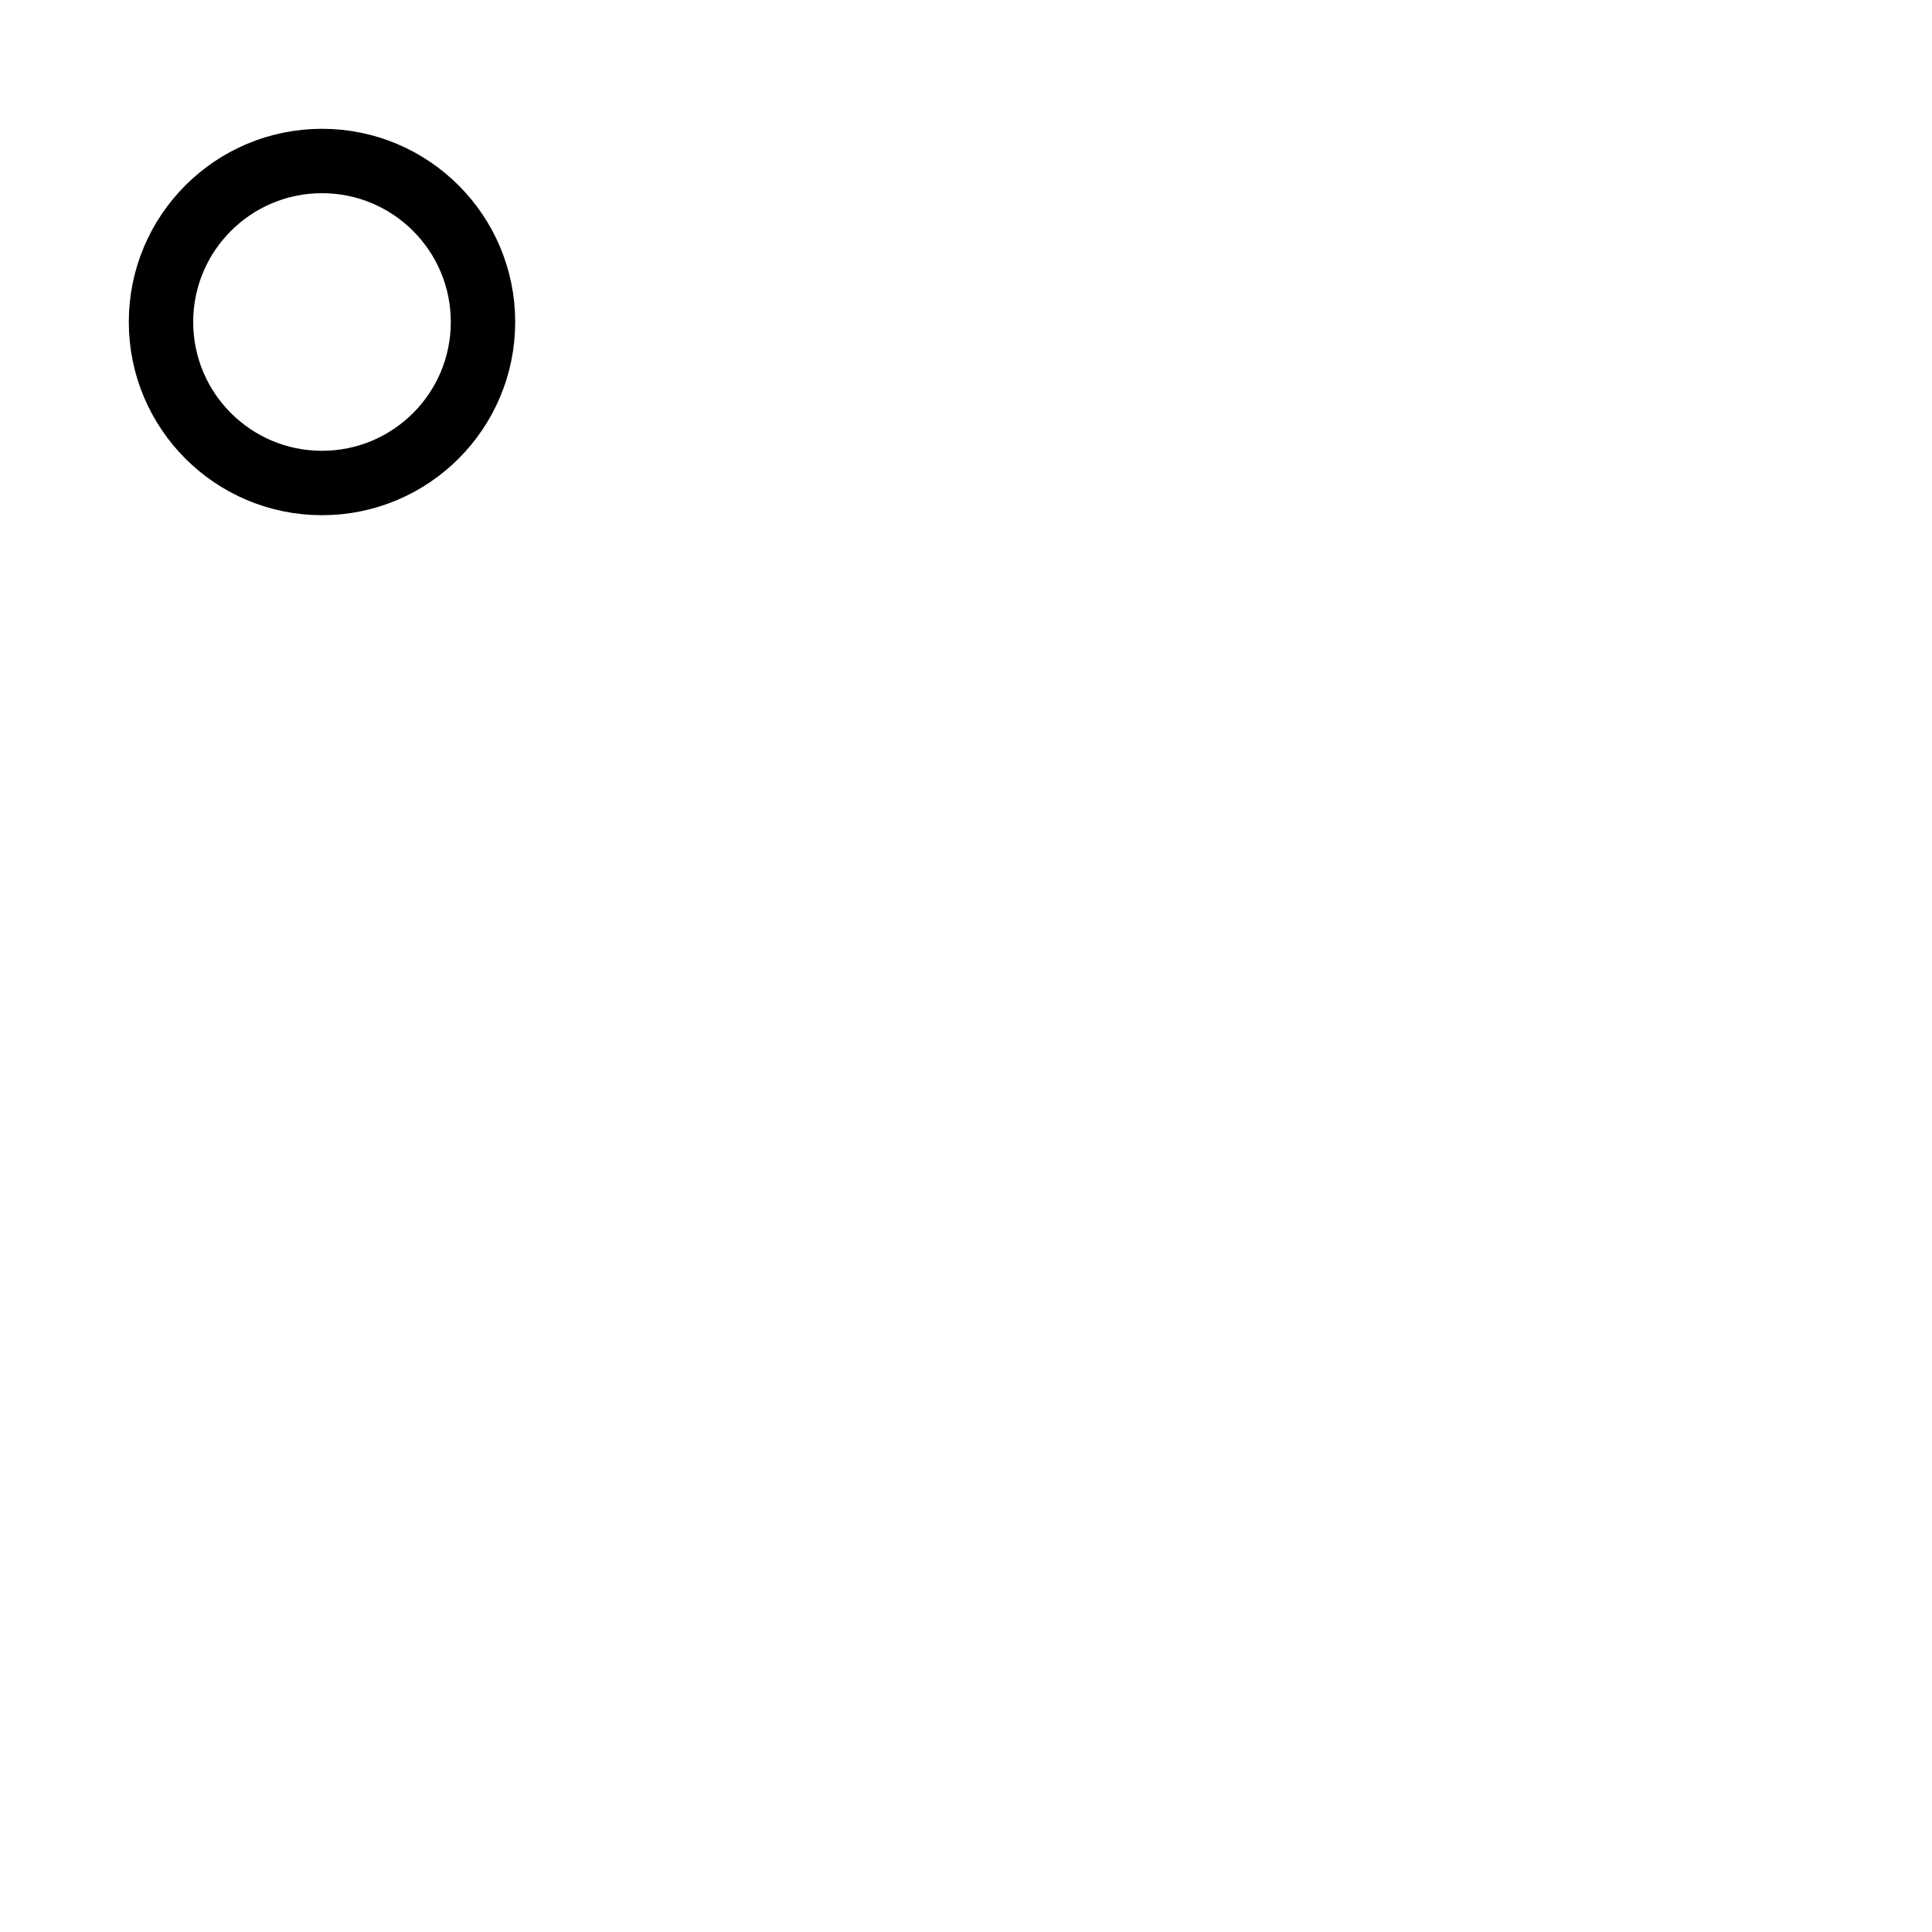
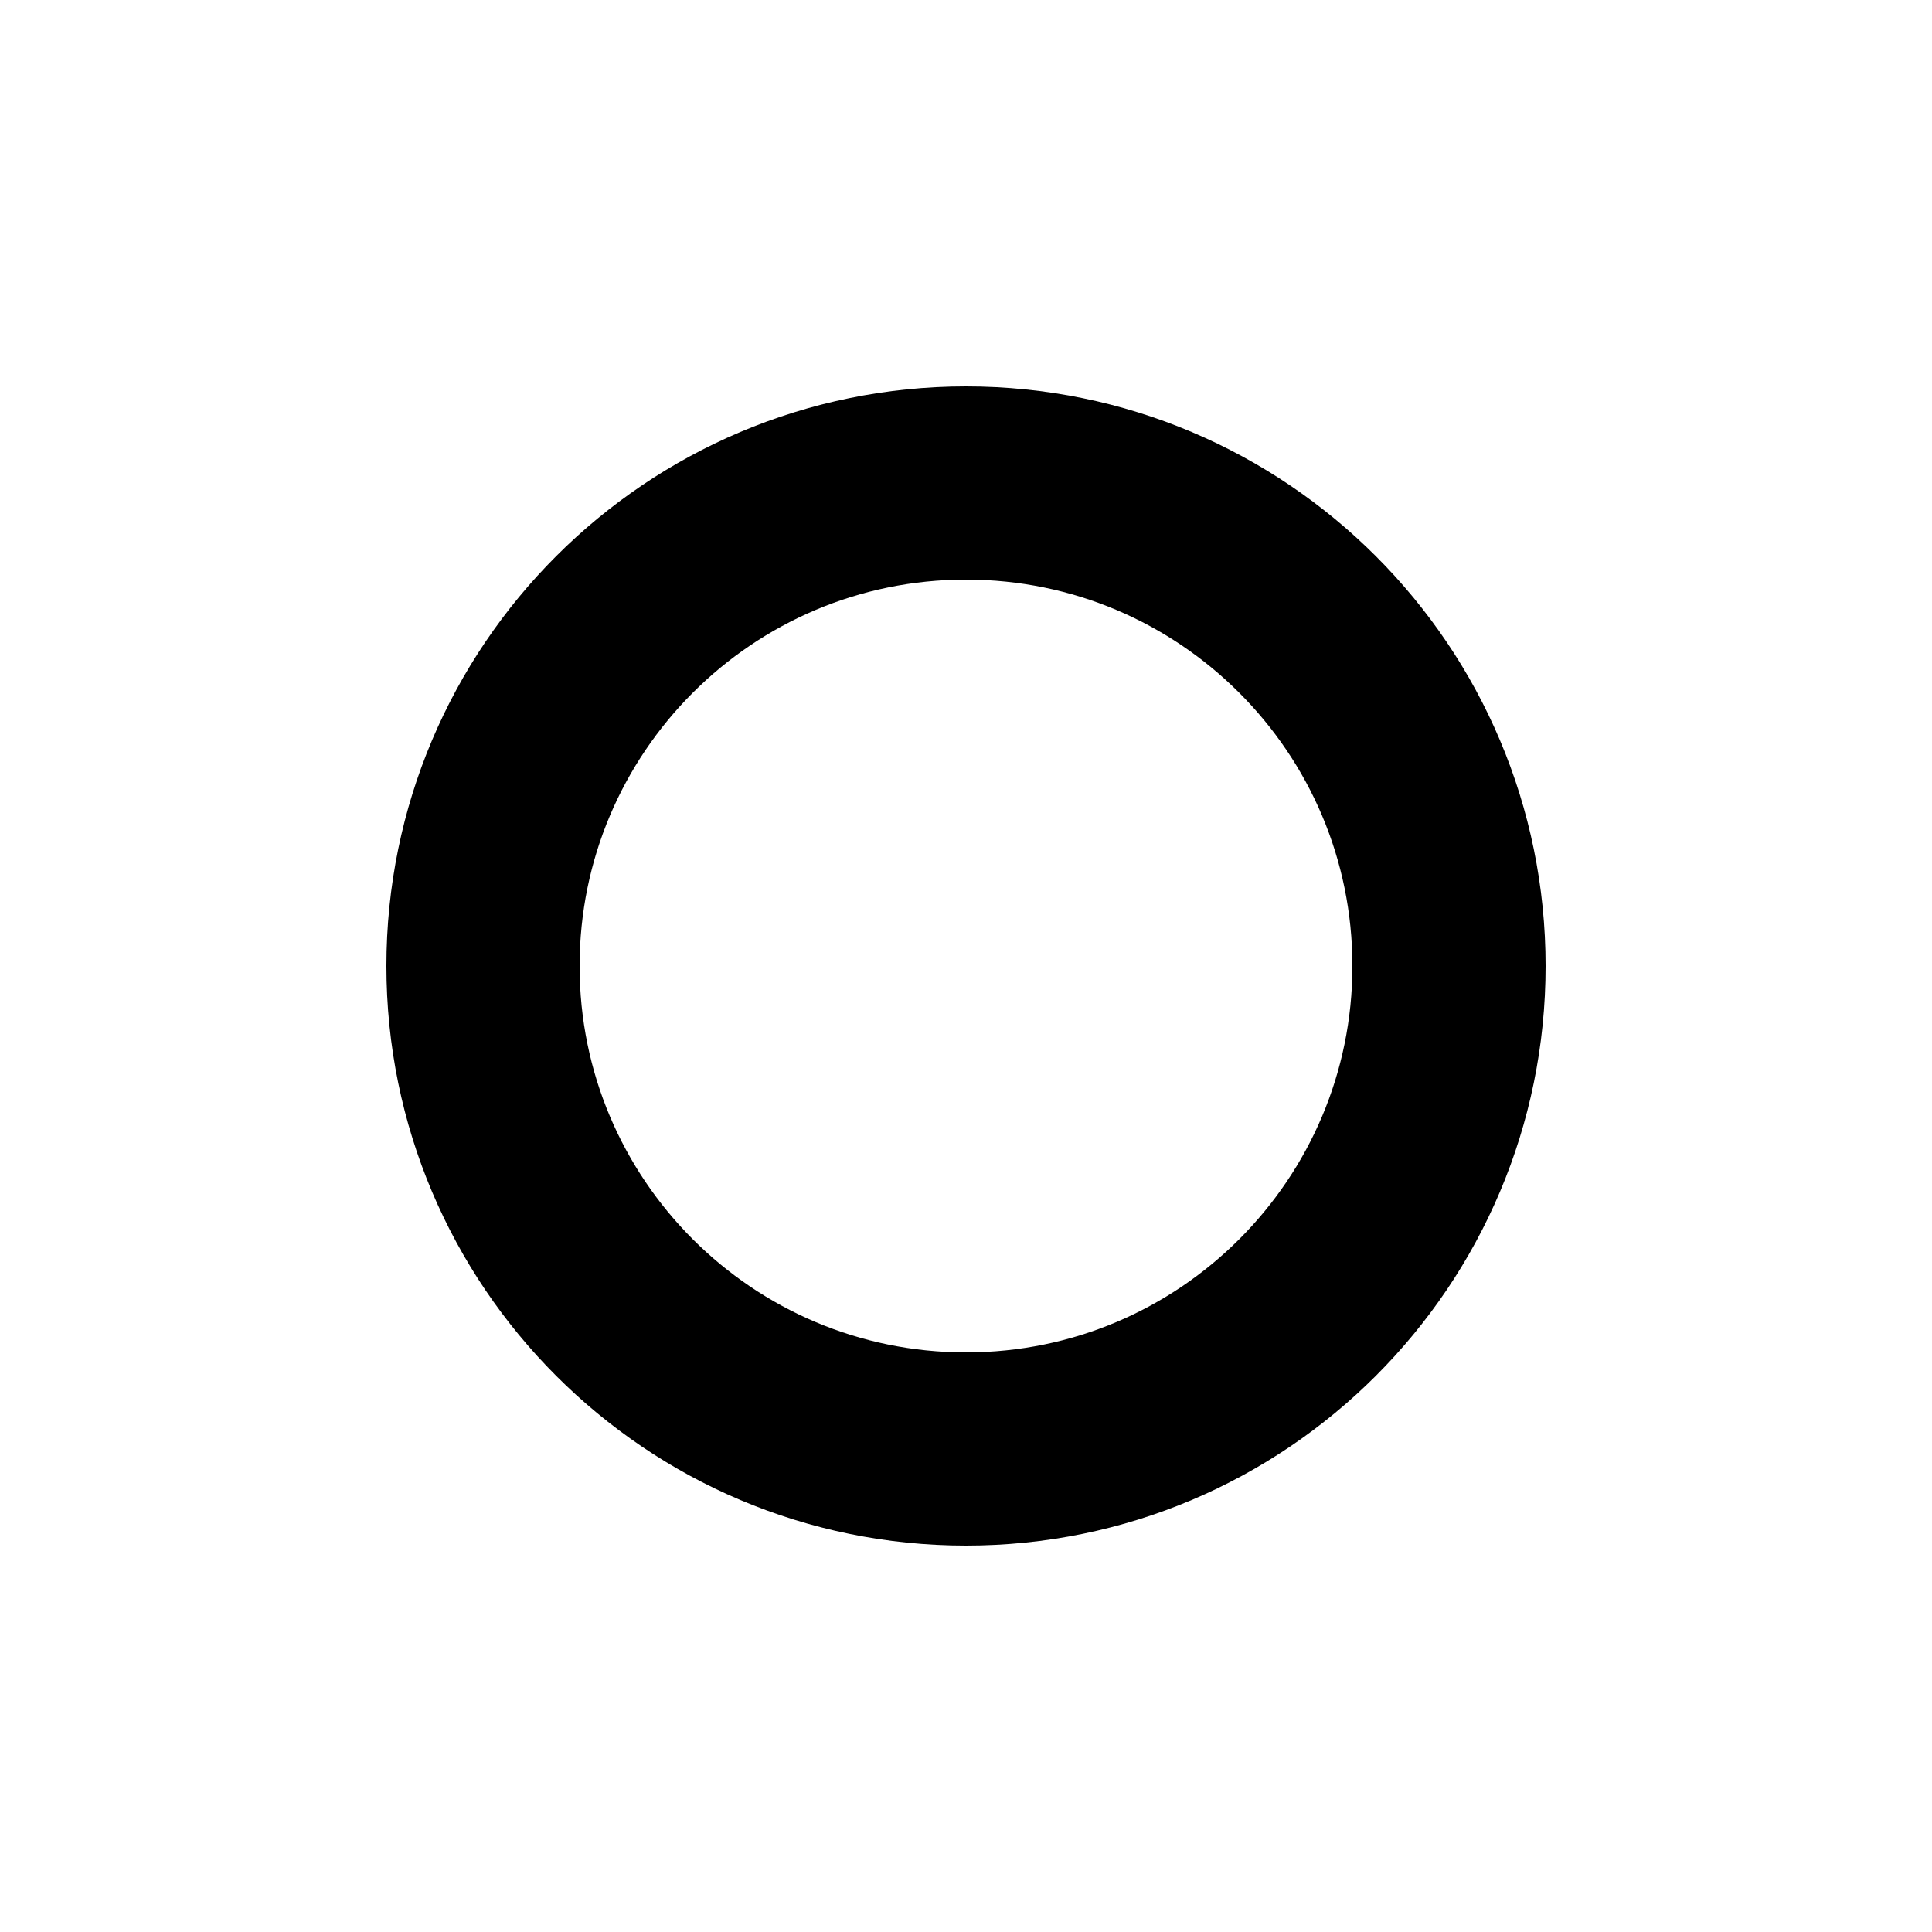
- <svg xmlns="http://www.w3.org/2000/svg" fill="none" height="300" stroke="#000" stroke-linecap="square" stroke-width="28" width="300">
+ <svg xmlns="http://www.w3.org/2000/svg" fill="none" height="100" stroke="#000" stroke-linecap="square" stroke-width="28" width="100">
  <circle cx="50" cy="50" r="25" stroke="black" stroke-width="10" fill="none" />
</svg>
